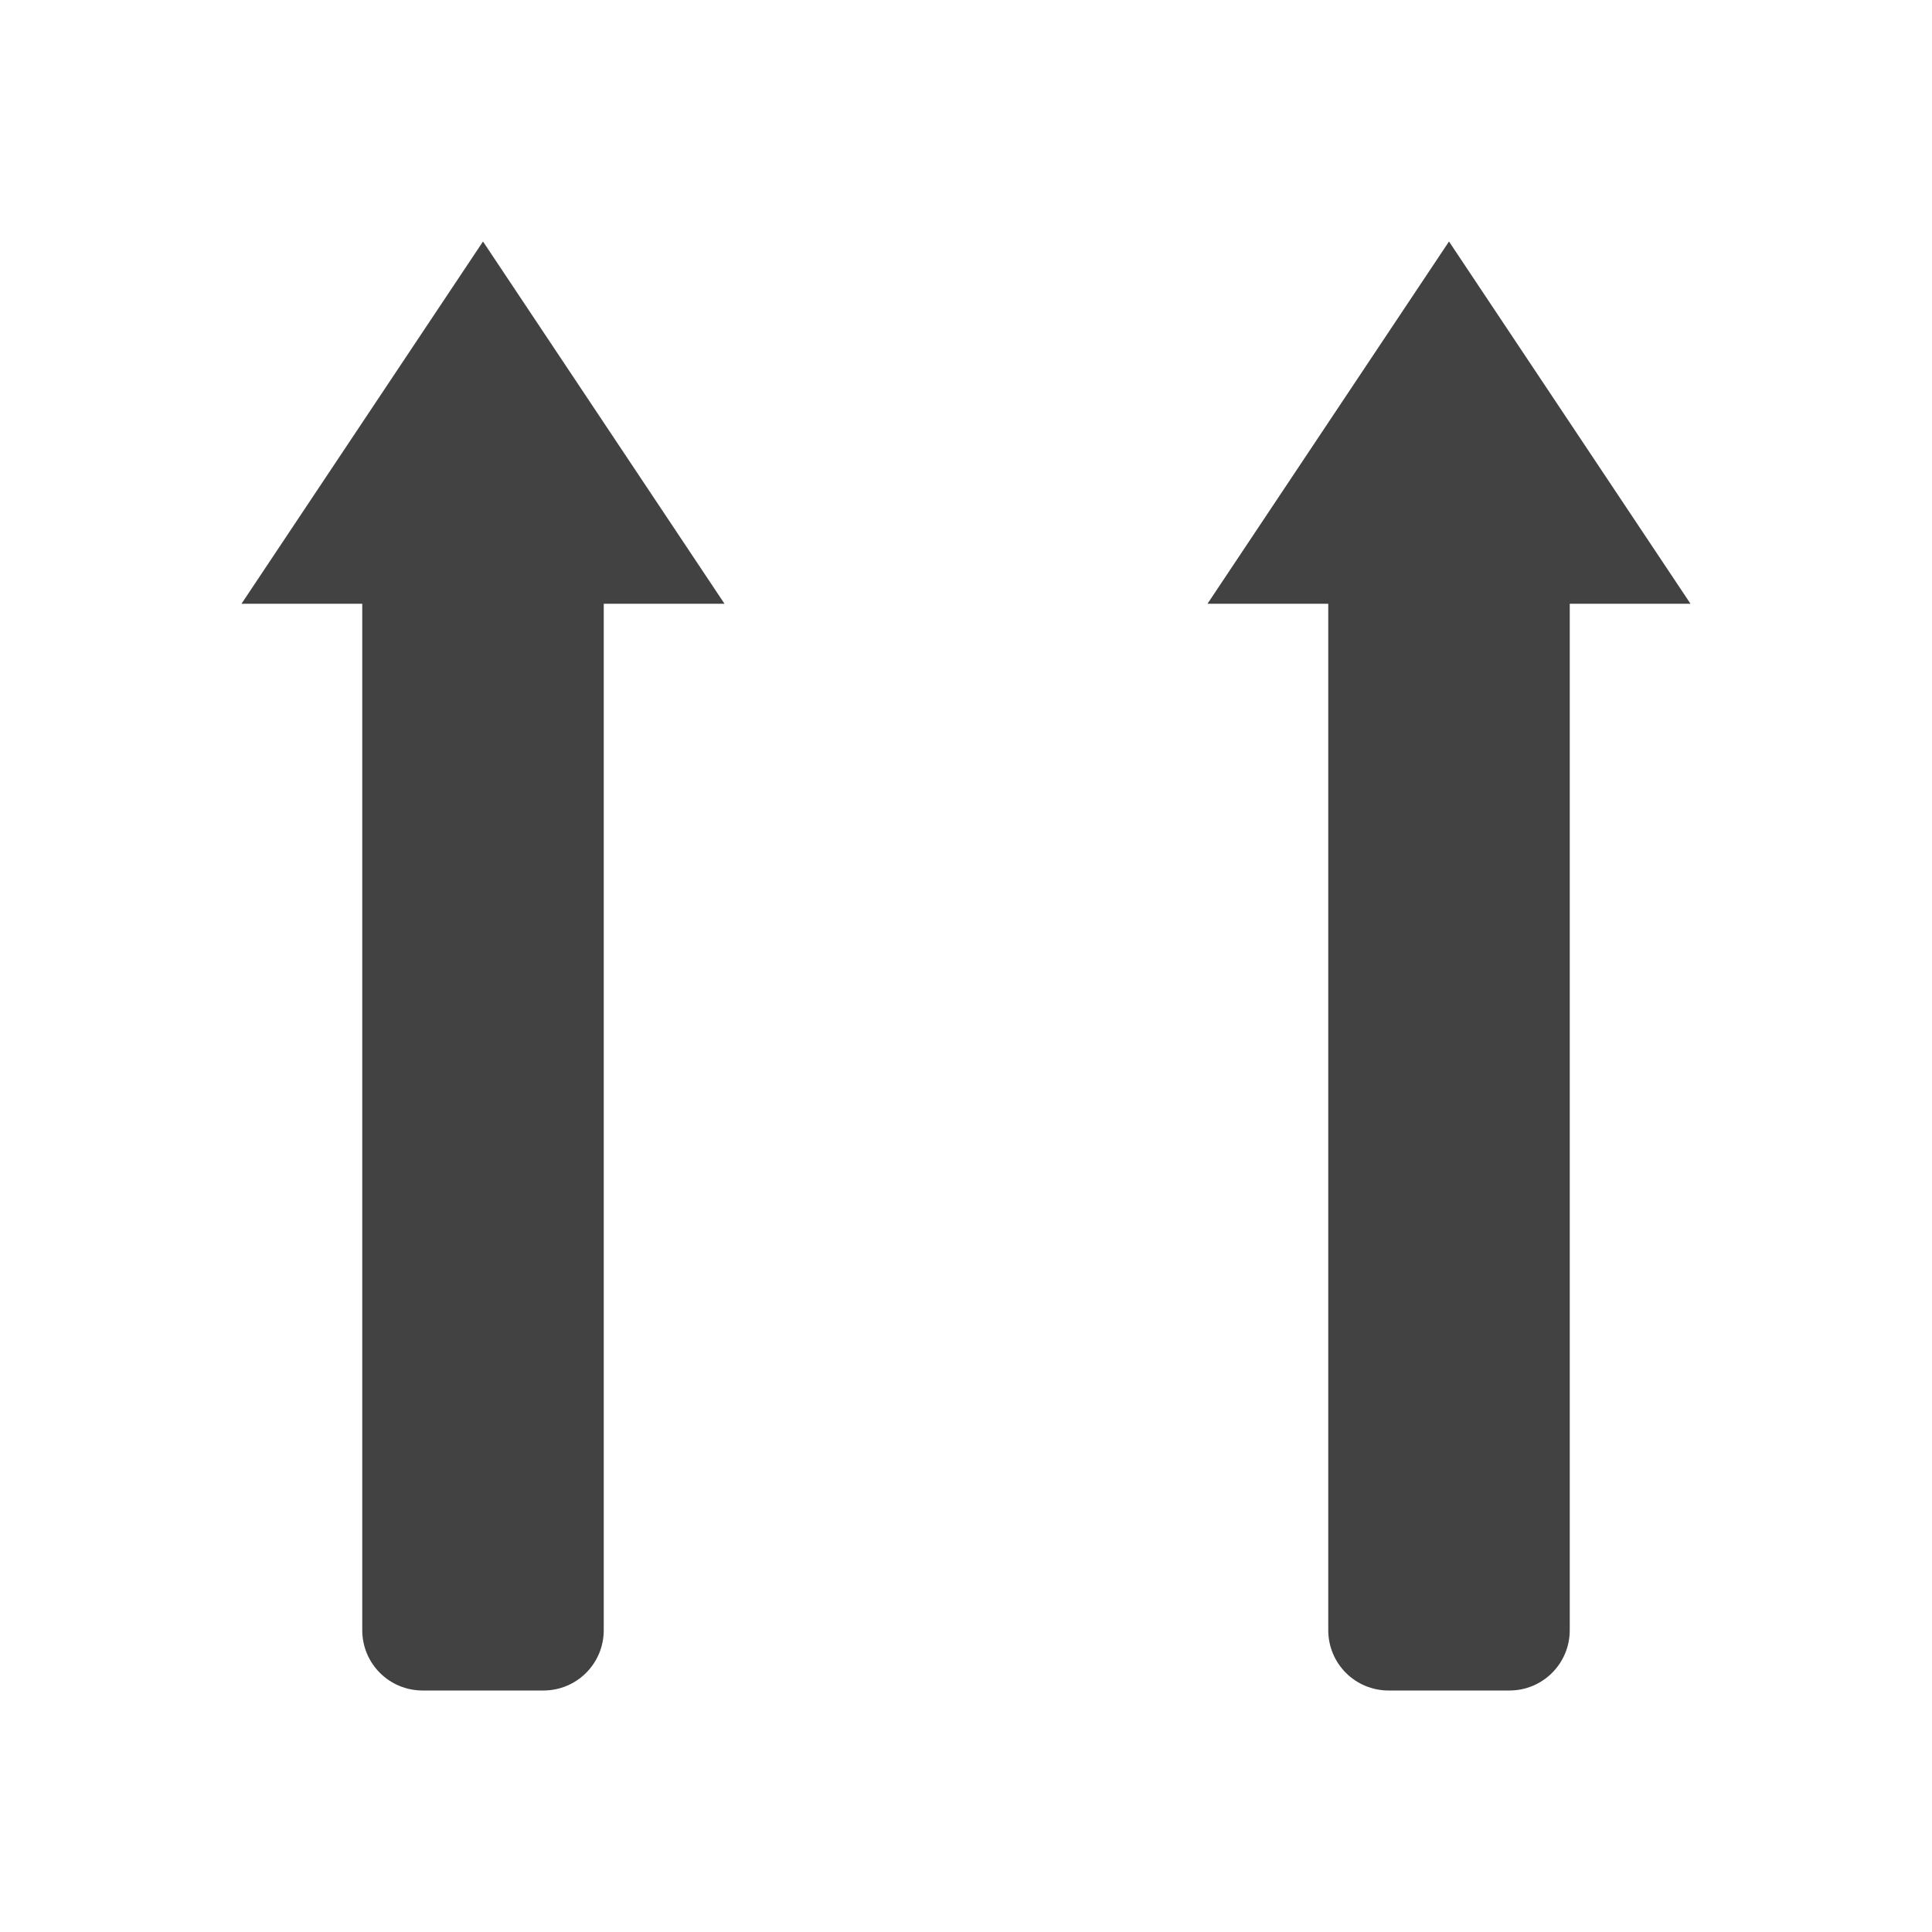
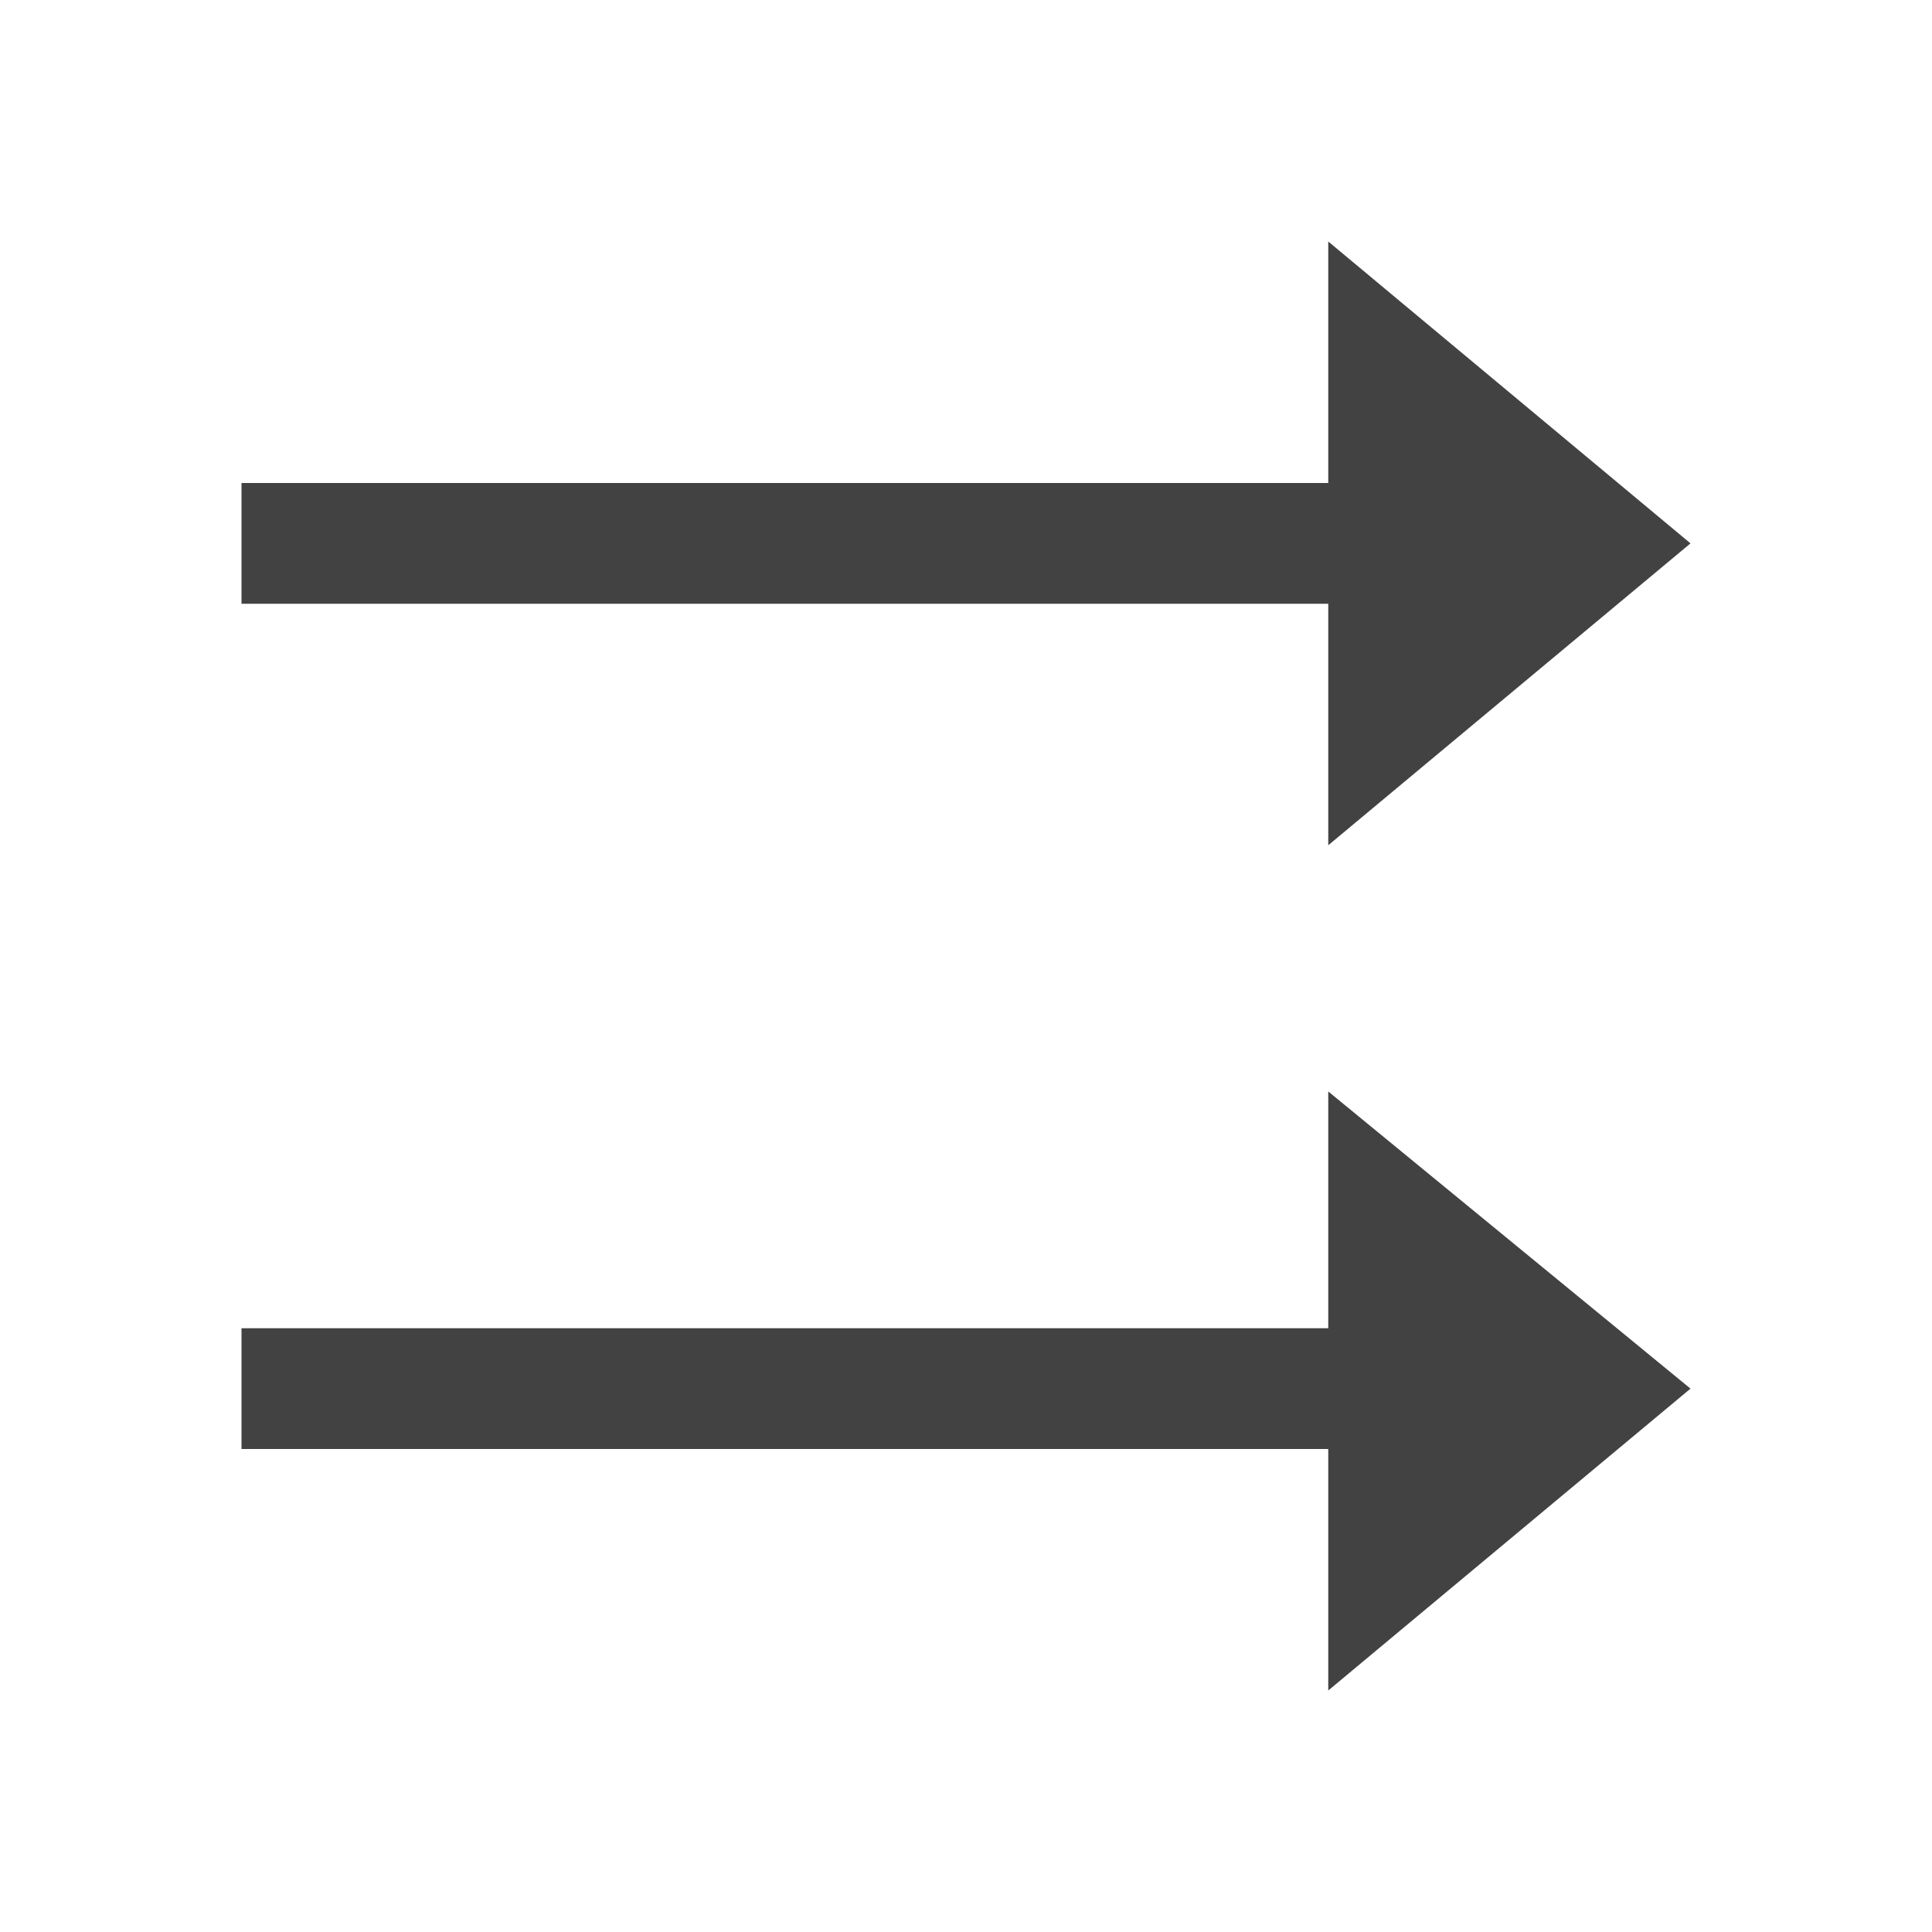
<svg xmlns="http://www.w3.org/2000/svg" width="16px" height="16px" viewBox="0 0 16 16" version="1.1">
  <g id="surface1">
    <defs>
      <style id="current-color-scheme" type="text/css">
   .ColorScheme-Text { color:#424242; } .ColorScheme-Highlight { color:#eeeeee; }
  </style>
    </defs>
-     <path style="fill:currentColor" class="ColorScheme-Text" d="M 4 2 L 2 5 L 3 5 L 3 13.5 C 3 13.777 3.223 14 3.5 14 L 4.5 14 C 4.777 14 5 13.777 5 13.5 L 5 5 L 6 5 Z M 12 2 L 10 5 L 11 5 L 11 13.5 C 11 13.777 11.223 14 11.5 14 L 12.5 14 C 12.777 14 13 13.777 13 13.5 L 13 5 L 14 5 Z M 12 2 " />
+     <path style="fill:currentColor" class="ColorScheme-Text" d="M 11 2 L 11 4 L 2 4 L 2 5 L 11 5 L 11 7 L 14 4.5 Z M 11 9.039 L 11 11 L 2 11 L 2 12 L 11 12 L 11 14 L 14 11.5 Z M 11 9.039 " />
  </g>
</svg>
